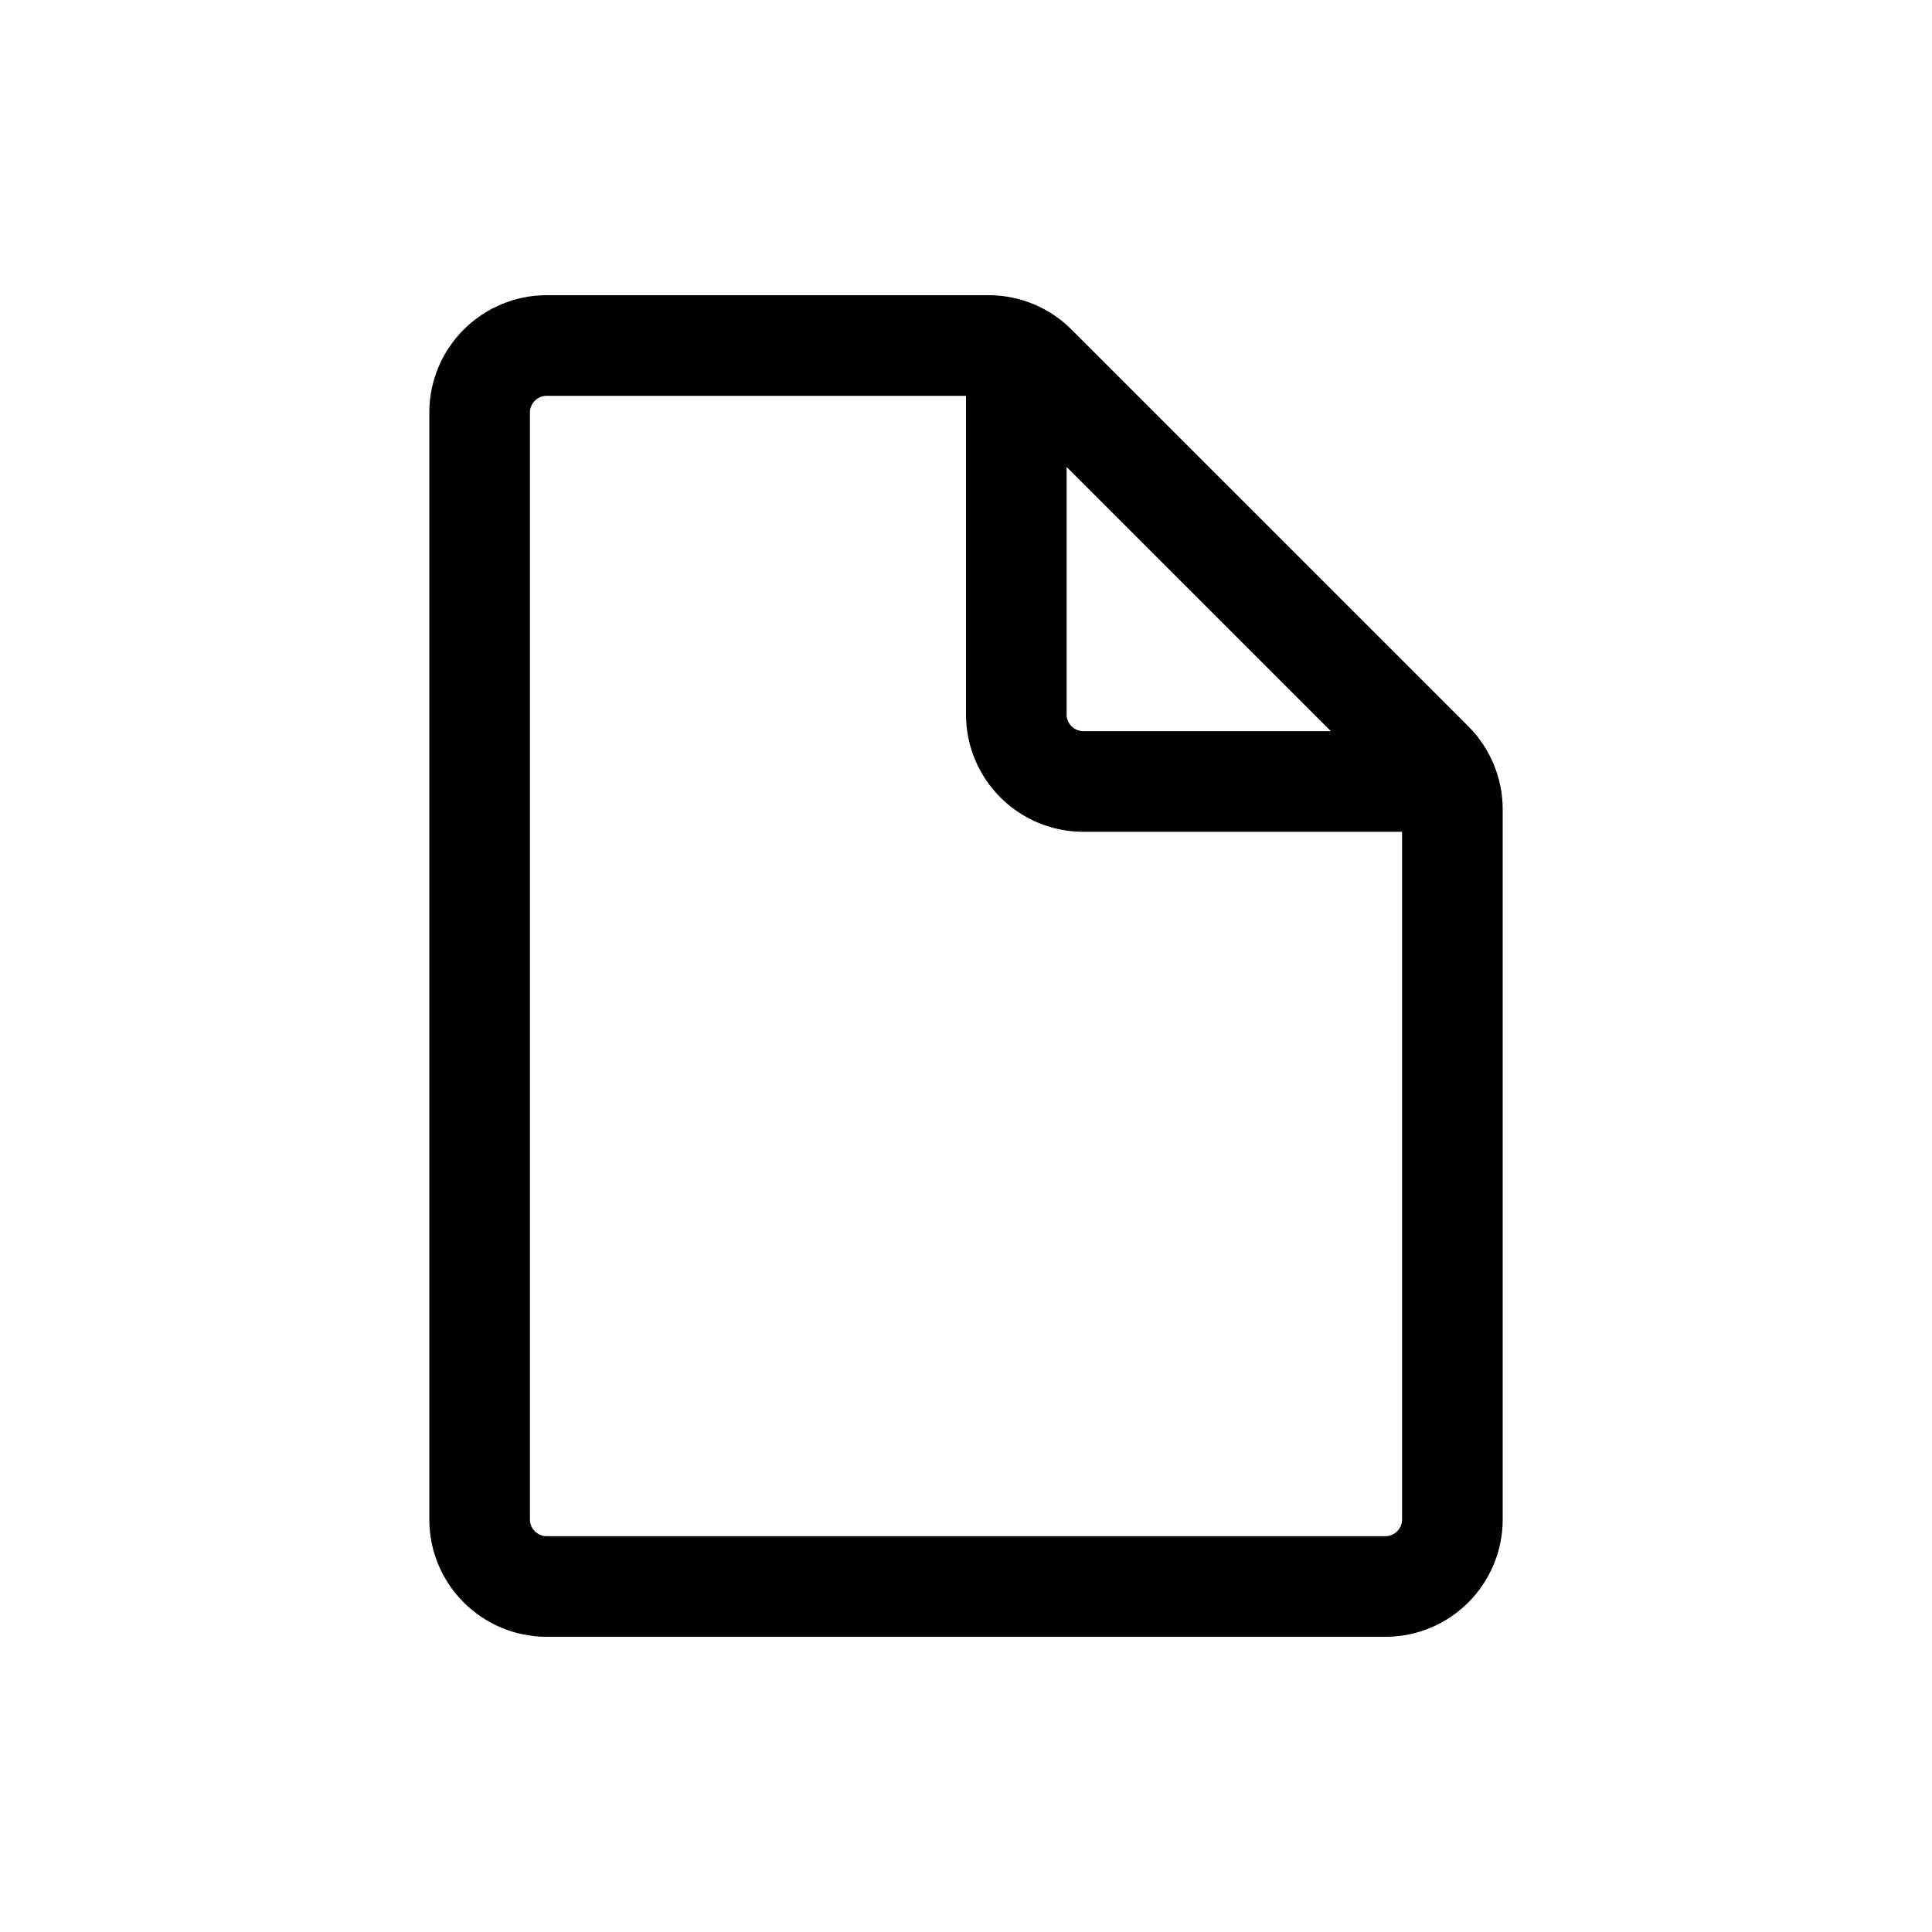
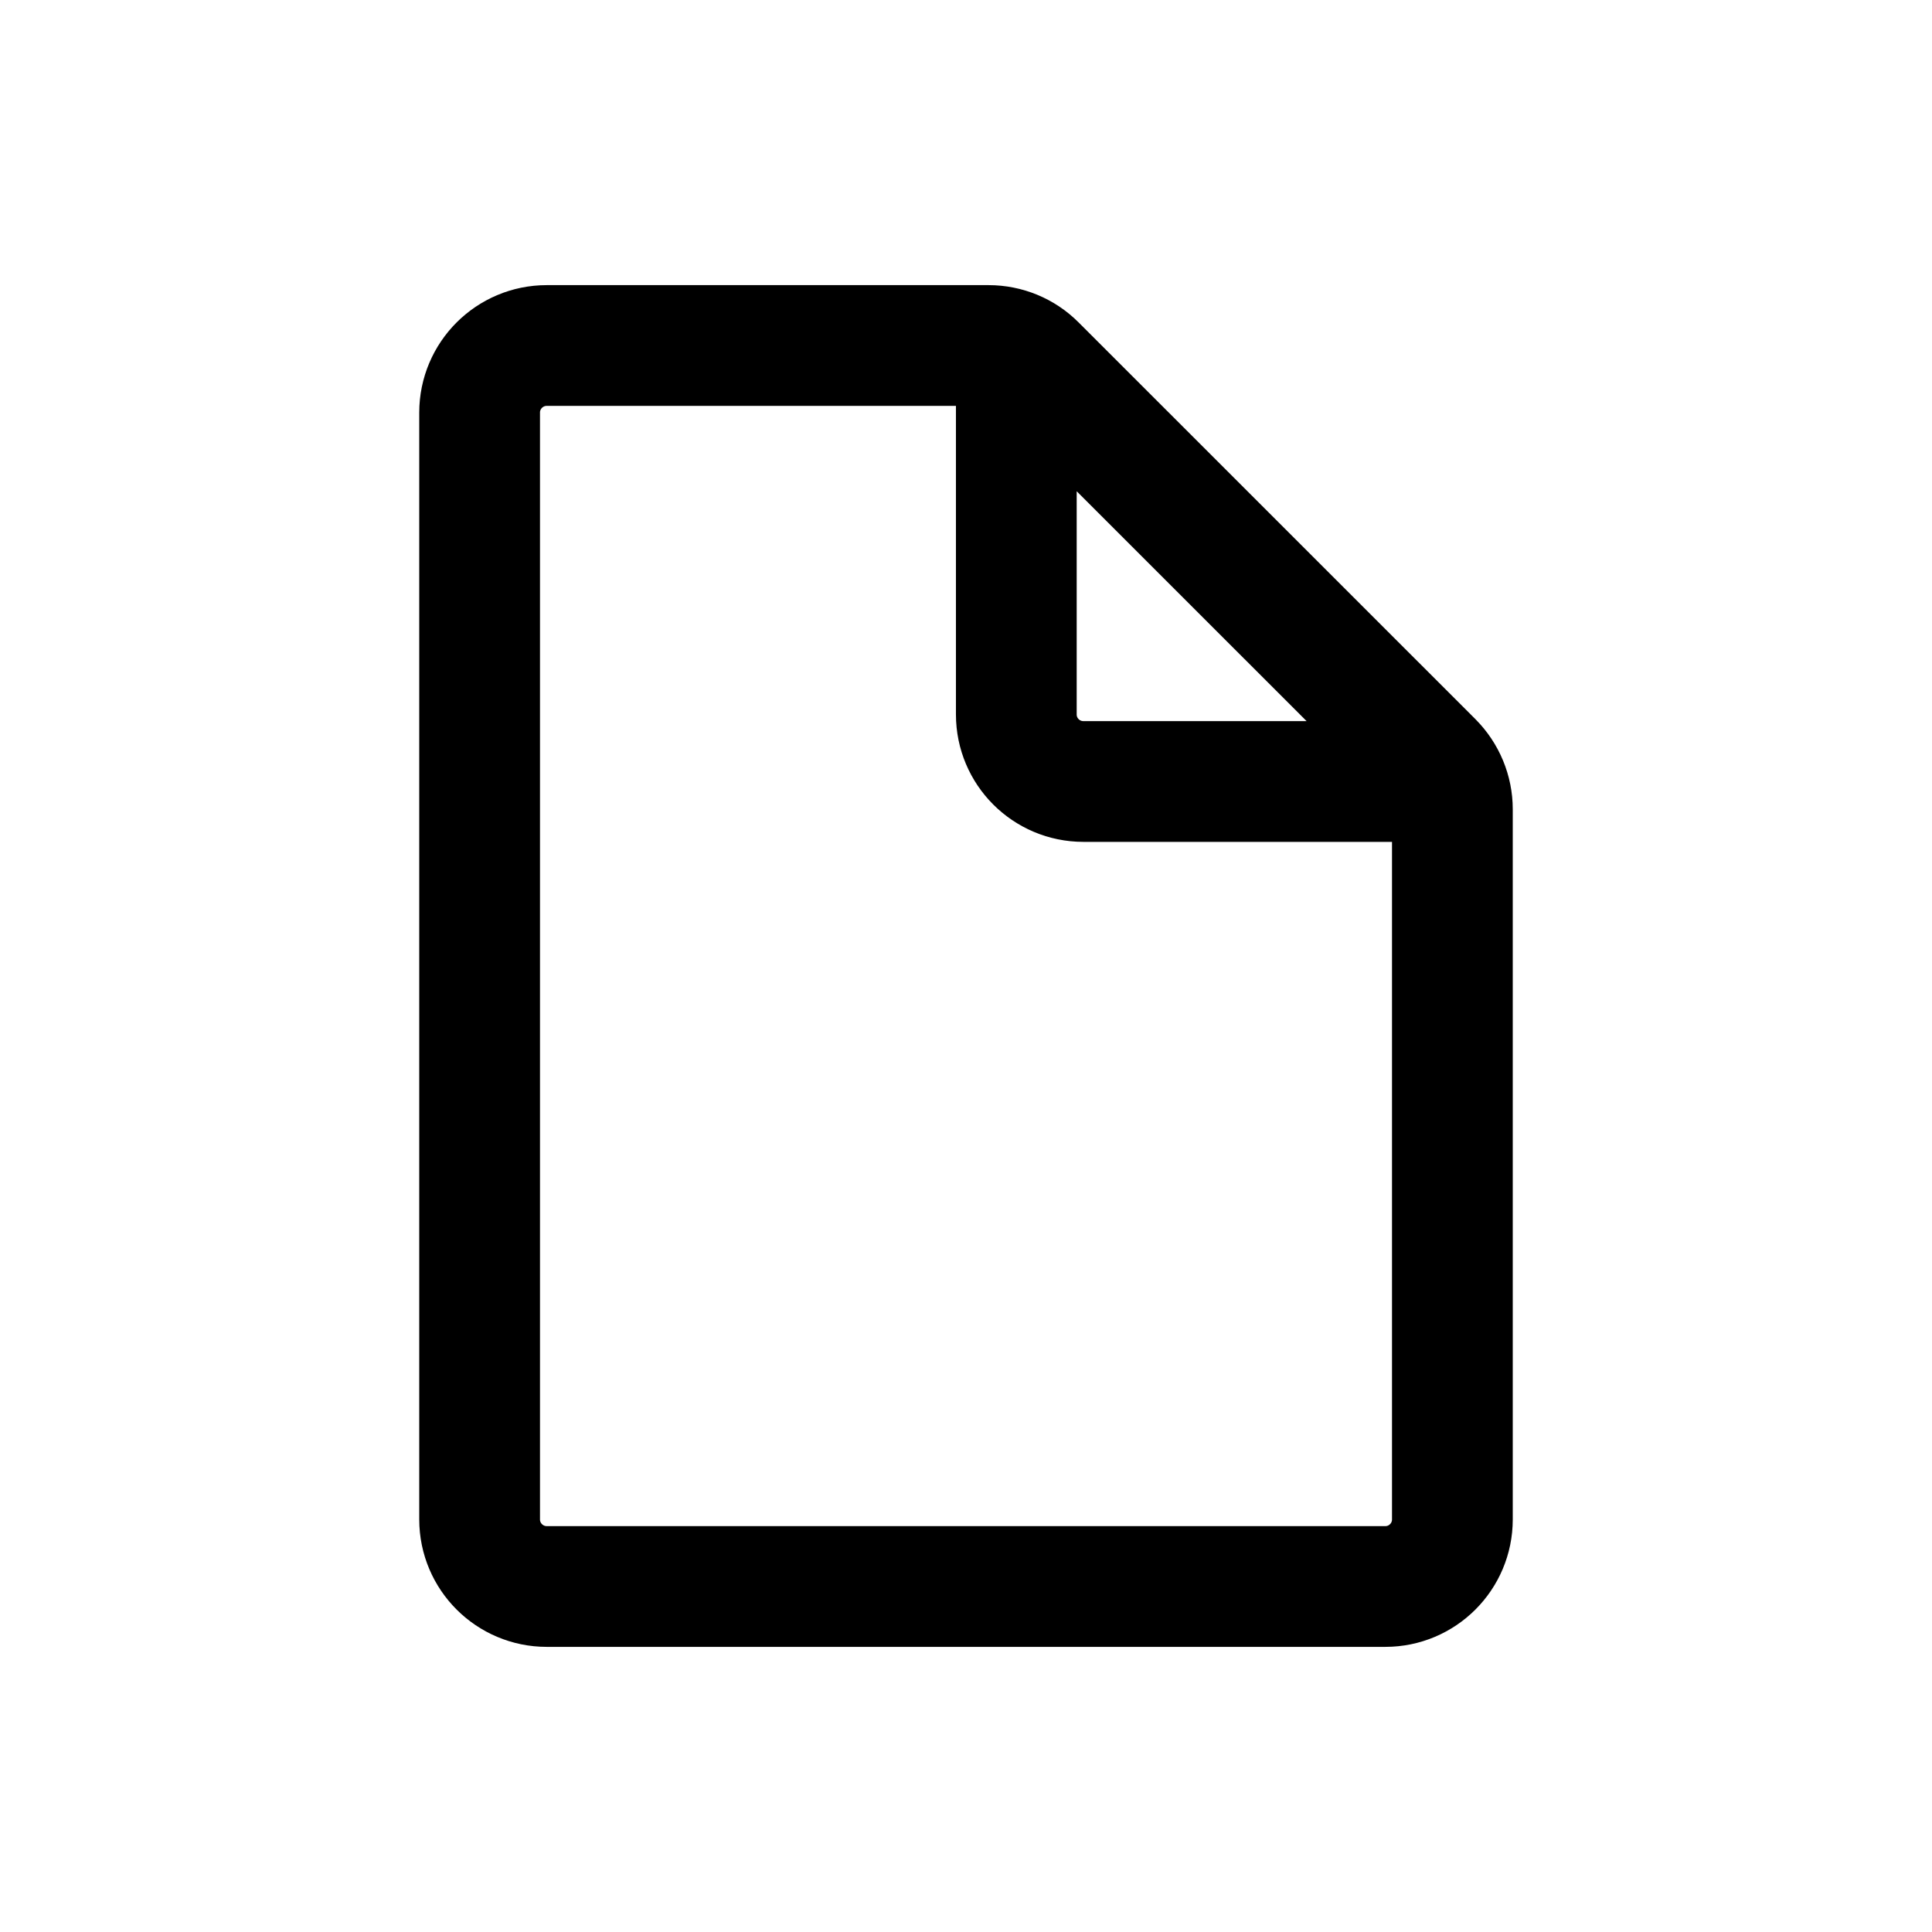
<svg xmlns="http://www.w3.org/2000/svg" width="24" height="24" viewBox="0 0 24 24" fill="none">
-   <path d="M12.625 4.708V8.875C12.625 9.335 12.998 9.708 13.459 9.708H17.625M6.792 4.292H12.28C12.501 4.292 12.713 4.379 12.869 4.536L17.798 9.464C17.954 9.621 18.042 9.833 18.042 10.053V18.875C18.042 19.335 17.669 19.708 17.209 19.708H6.792C6.332 19.708 5.958 19.335 5.958 18.875V5.125C5.958 4.665 6.332 4.292 6.792 4.292Z" stroke="black" stroke-width="1.25" stroke-linecap="round" stroke-linejoin="round" />
+   <path d="M12.625 4.708V8.875C12.625 9.335 12.998 9.708 13.459 9.708H17.625M6.792 4.292H12.28C12.501 4.292 12.713 4.379 12.869 4.536L17.798 9.464C17.954 9.621 18.042 9.833 18.042 10.053V18.875C18.042 19.335 17.669 19.708 17.209 19.708H6.792C6.332 19.708 5.958 19.335 5.958 18.875V5.125C5.958 4.665 6.332 4.292 6.792 4.292Z" stroke="black" stroke-width="1.5" stroke-linecap="round" stroke-linejoin="round" />
</svg>
